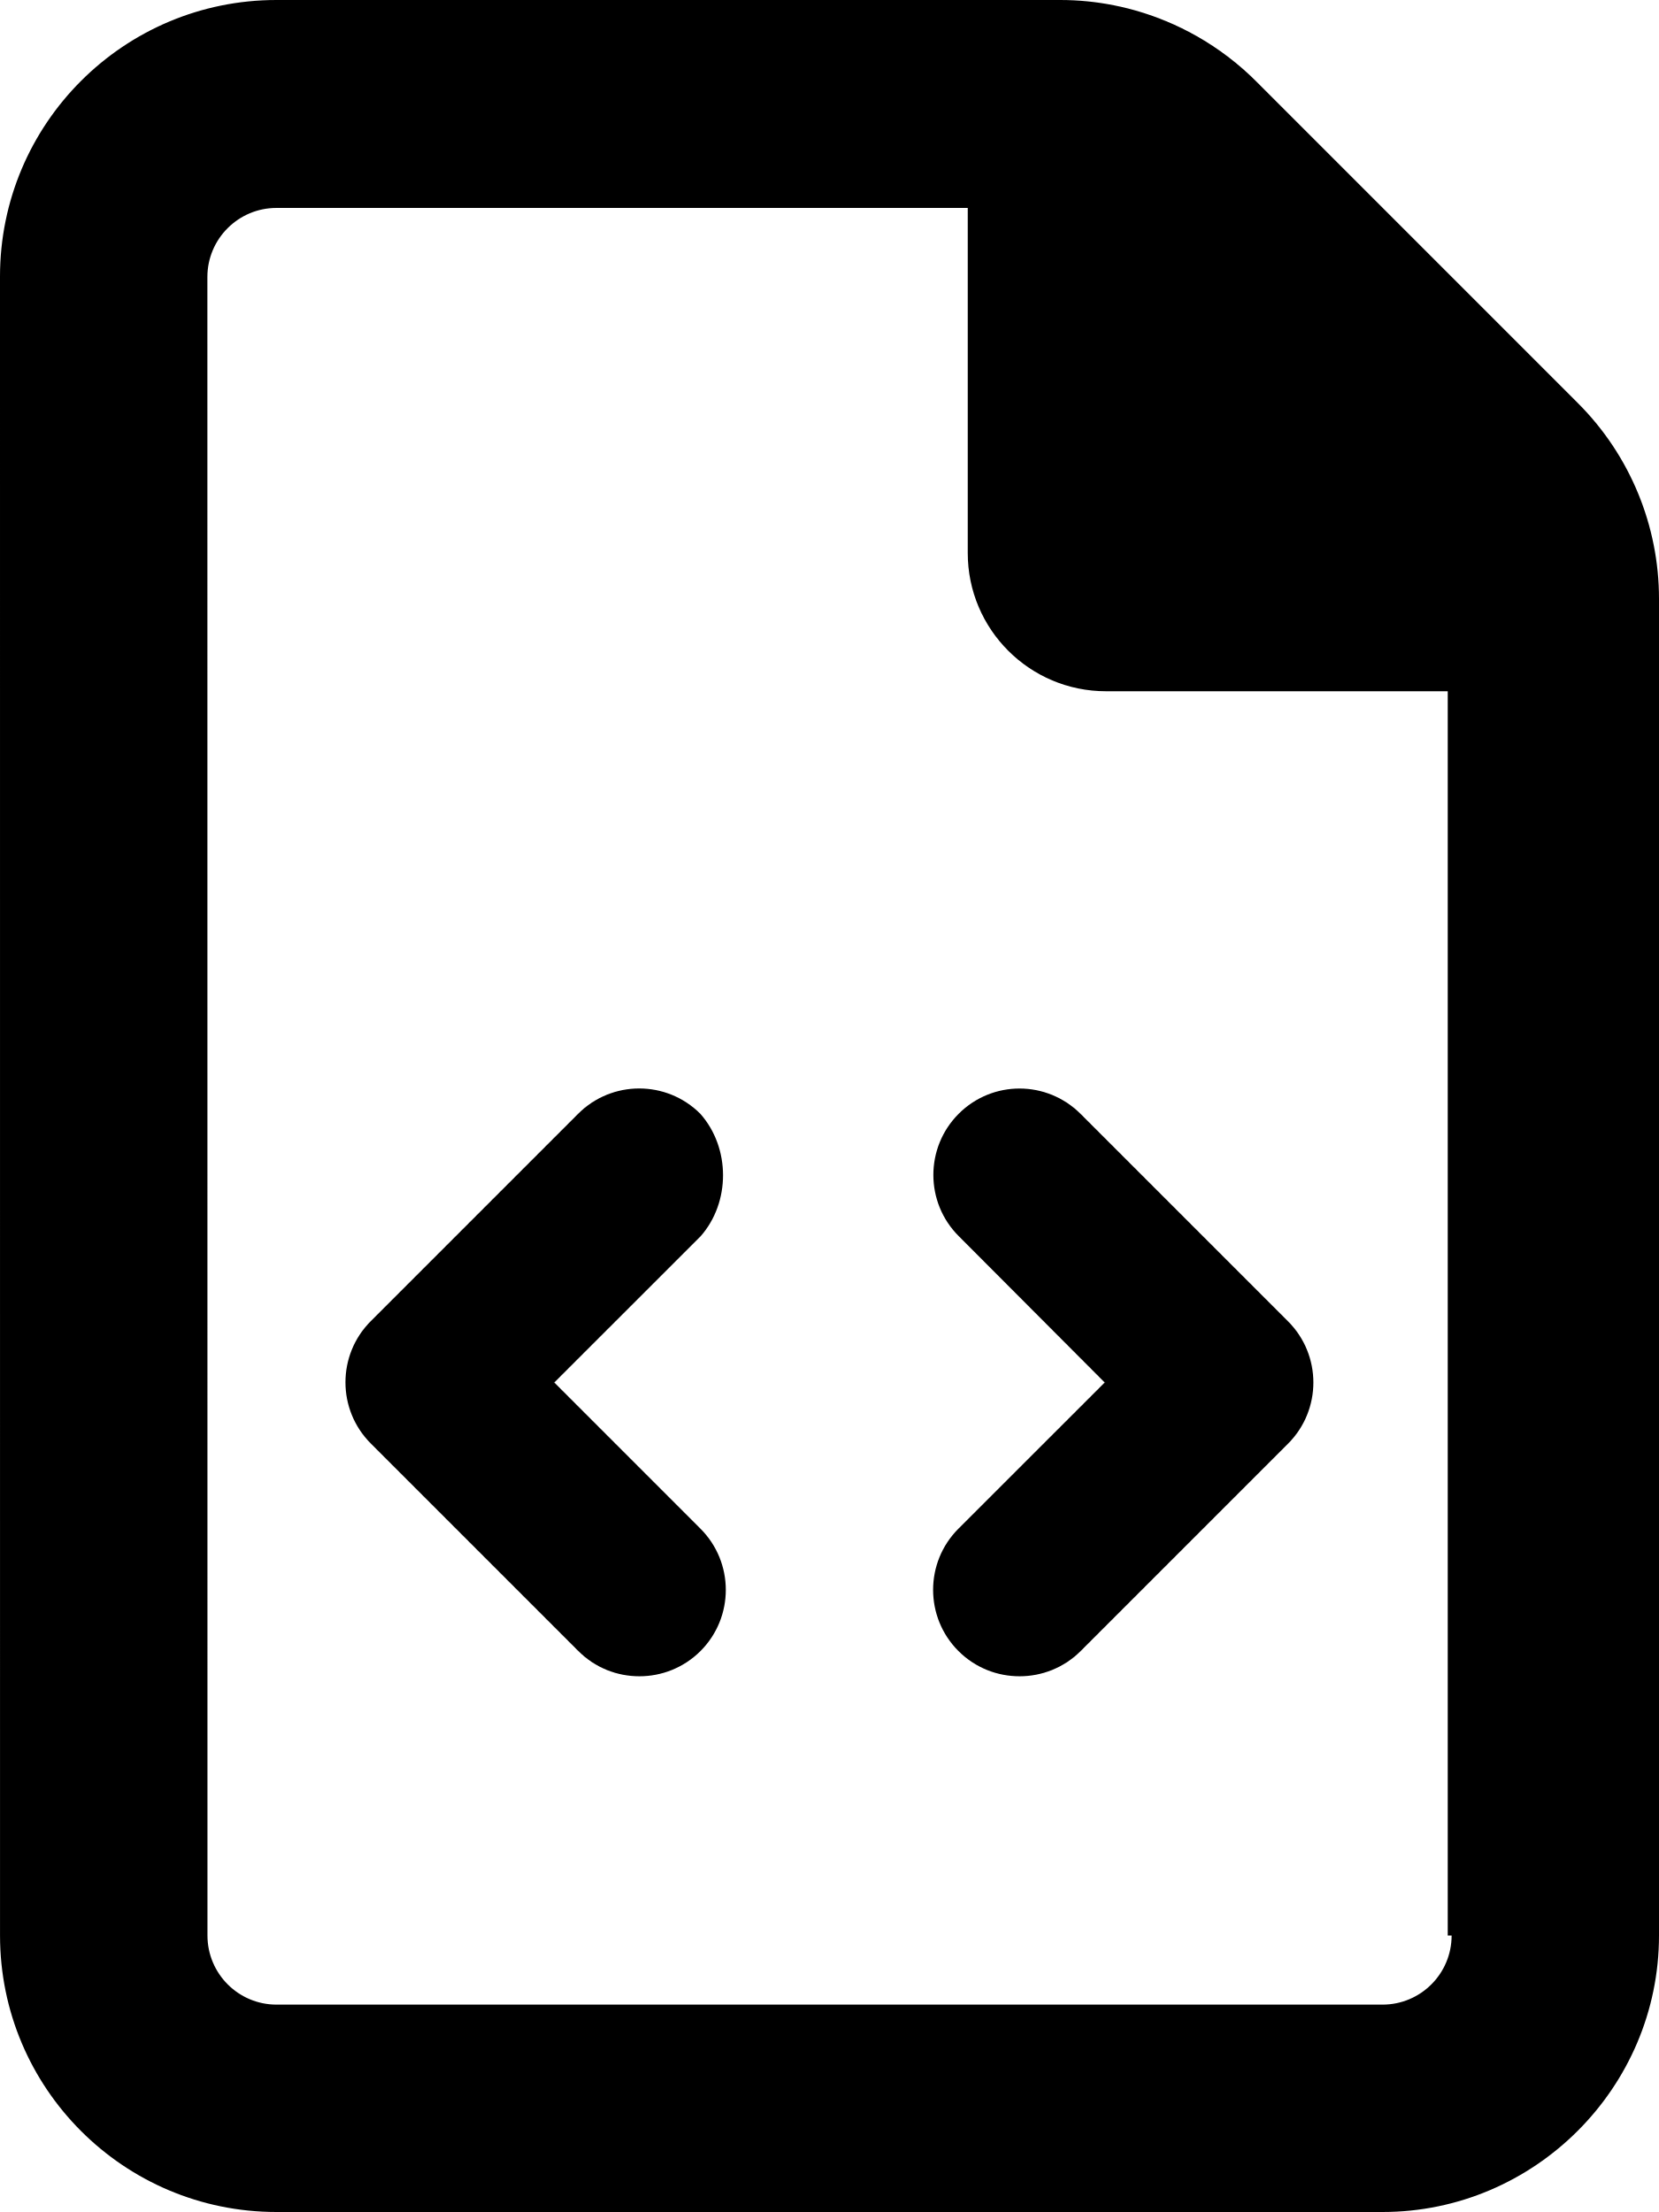
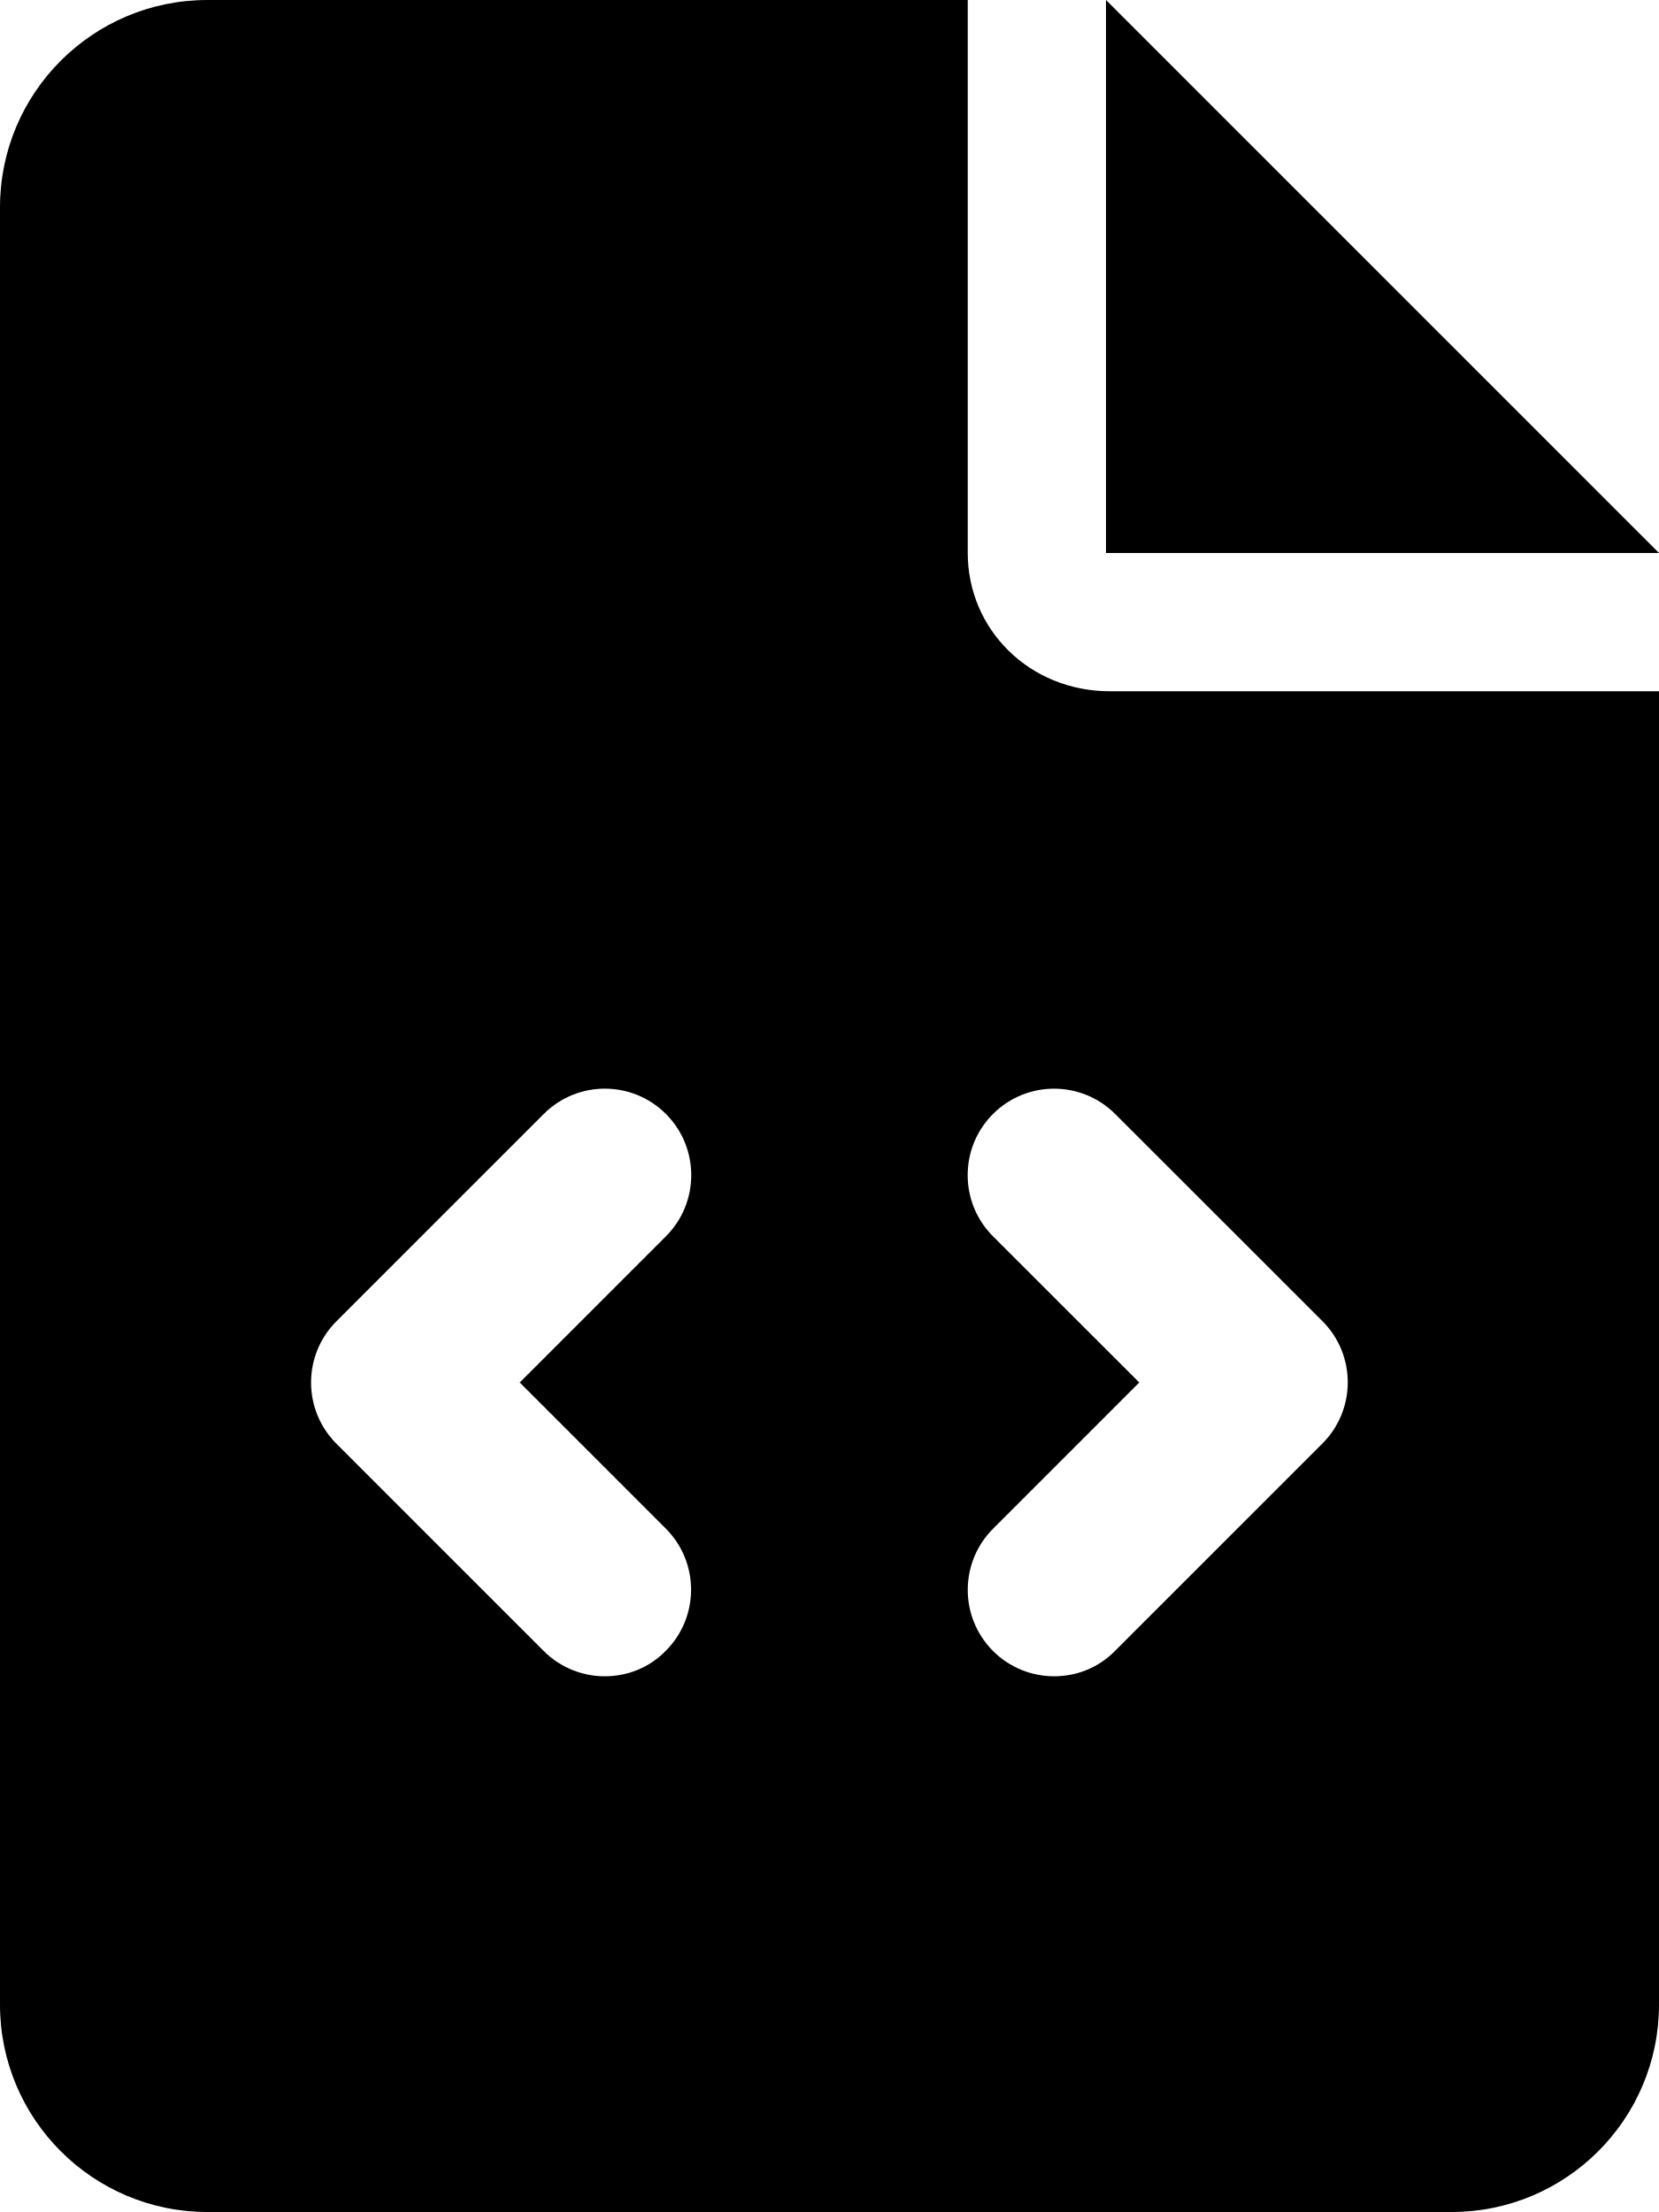
<svg xmlns="http://www.w3.org/2000/svg" viewBox="0 0 384 512">
-   <path d="M162.1 257.8c-7.812-7.812-20.47-7.812-28.28 0l-48 48c-7.812 7.812-7.812 20.5 0 28.31l48 48C137.8 386.1 142.9 388 148 388s10.23-1.938 14.14-5.844c7.812-7.812 7.812-20.5 0-28.31L128.3 320l33.86-33.84C169.1 278.3 169.1 265.7 162.1 257.8zM365.3 93.38l-74.63-74.64C278.6 6.742 262.3 0 245.4 0H64C28.65 0 0 28.65 0 64l.006 384c0 35.34 28.65 64 64 64H320c35.2 0 64-28.8 64-64V138.6C384 121.7 377.3 105.4 365.3 93.38zM336 448c0 8.836-7.164 16-16 16H64.02c-8.838 0-16-7.164-16-16L48 64.13c0-8.836 7.164-16 16-16h160L224 128c0 17.67 14.33 32 32 32h79.1V448zM221.9 257.8c-7.812 7.812-7.812 20.5 0 28.31L255.7 320l-33.86 33.84c-7.812 7.812-7.812 20.5 0 28.31C225.8 386.1 230.9 388 236 388s10.23-1.938 14.14-5.844l48-48c7.812-7.812 7.812-20.5 0-28.31l-48-48C242.3 250 229.7 250 221.9 257.8z" />
+   <path d="M224 128L224 0H48C21.49 0 0 21.49 0 48v416C0 490.5 21.49 512 48 512h288c26.51 0 48-21.49 48-48V160h-127.1C238.3 160 224 145.7 224 128zM154.1 353.8c7.812 7.812 7.812 20.5 0 28.31C150.2 386.1 145.1 388 140 388s-10.23-1.938-14.14-5.844l-48-48c-7.812-7.812-7.812-20.5 0-28.31l48-48c7.812-7.812 20.47-7.812 28.28 0s7.812 20.5 0 28.31L120.3 320L154.1 353.8zM306.1 305.8c7.812 7.812 7.812 20.5 0 28.31l-48 48C254.2 386.1 249.1 388 244 388s-10.23-1.938-14.14-5.844c-7.812-7.812-7.812-20.5 0-28.31L263.7 320l-33.86-33.84c-7.812-7.812-7.812-20.5 0-28.31s20.47-7.812 28.28 0L306.1 305.8zM256 0v128h128L256 0z" />
</svg>
